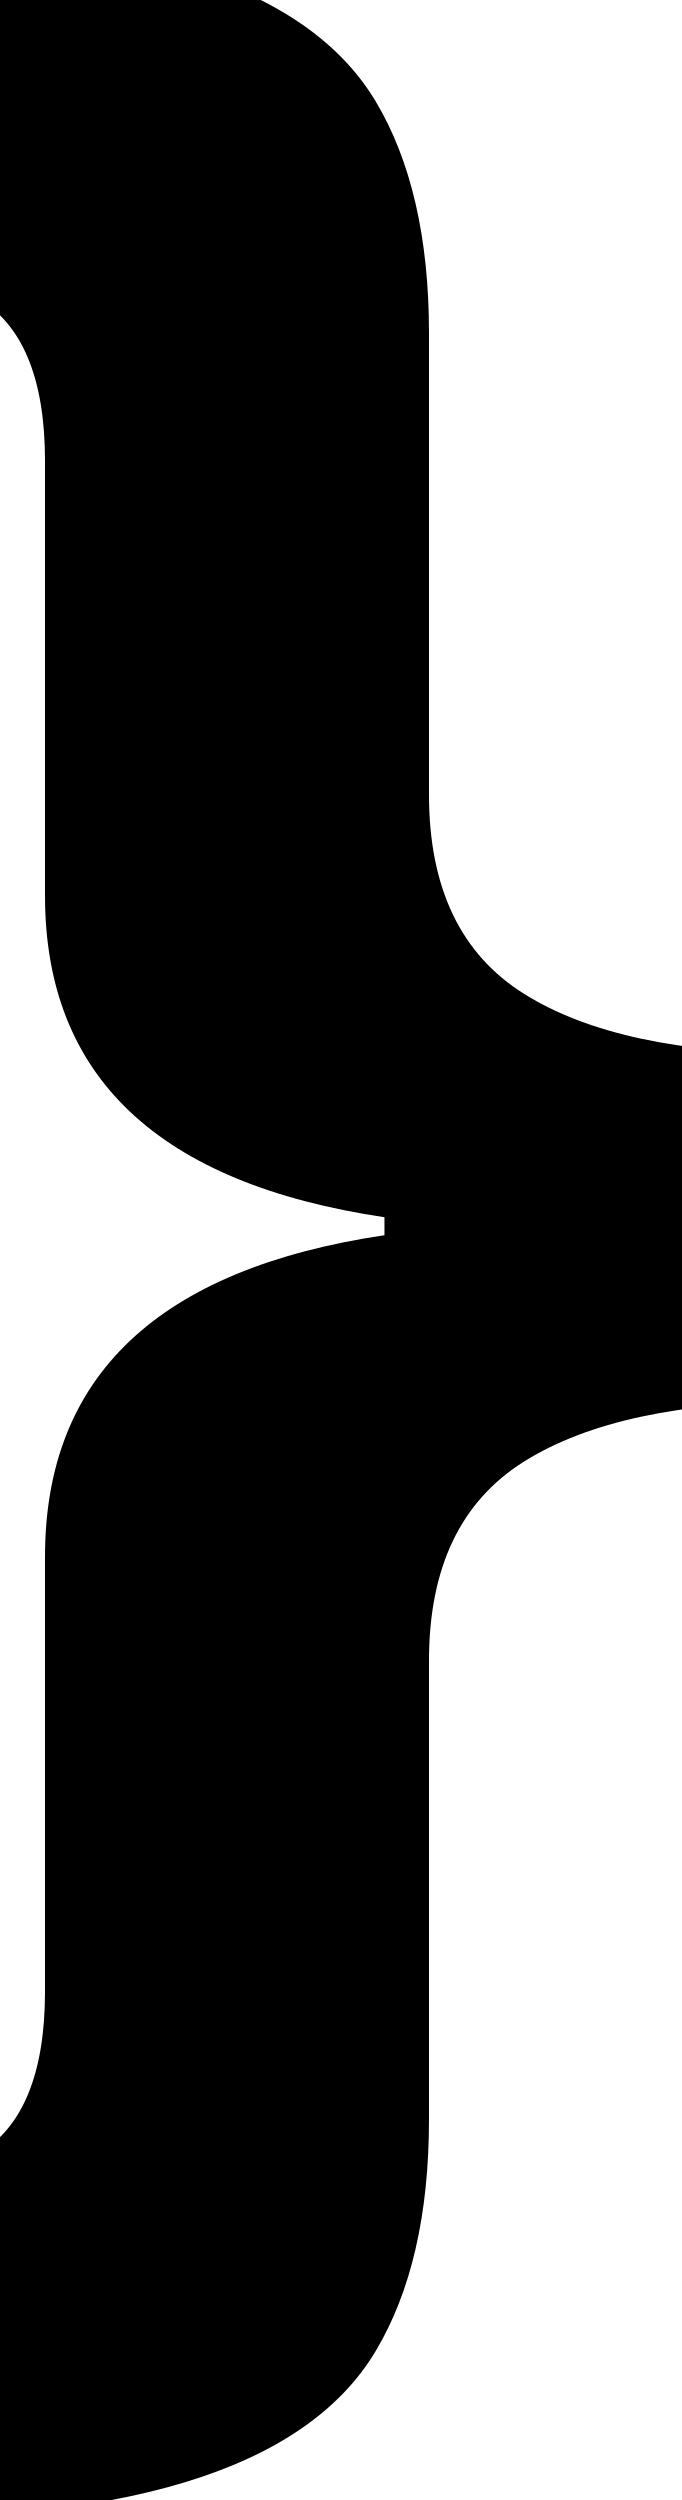
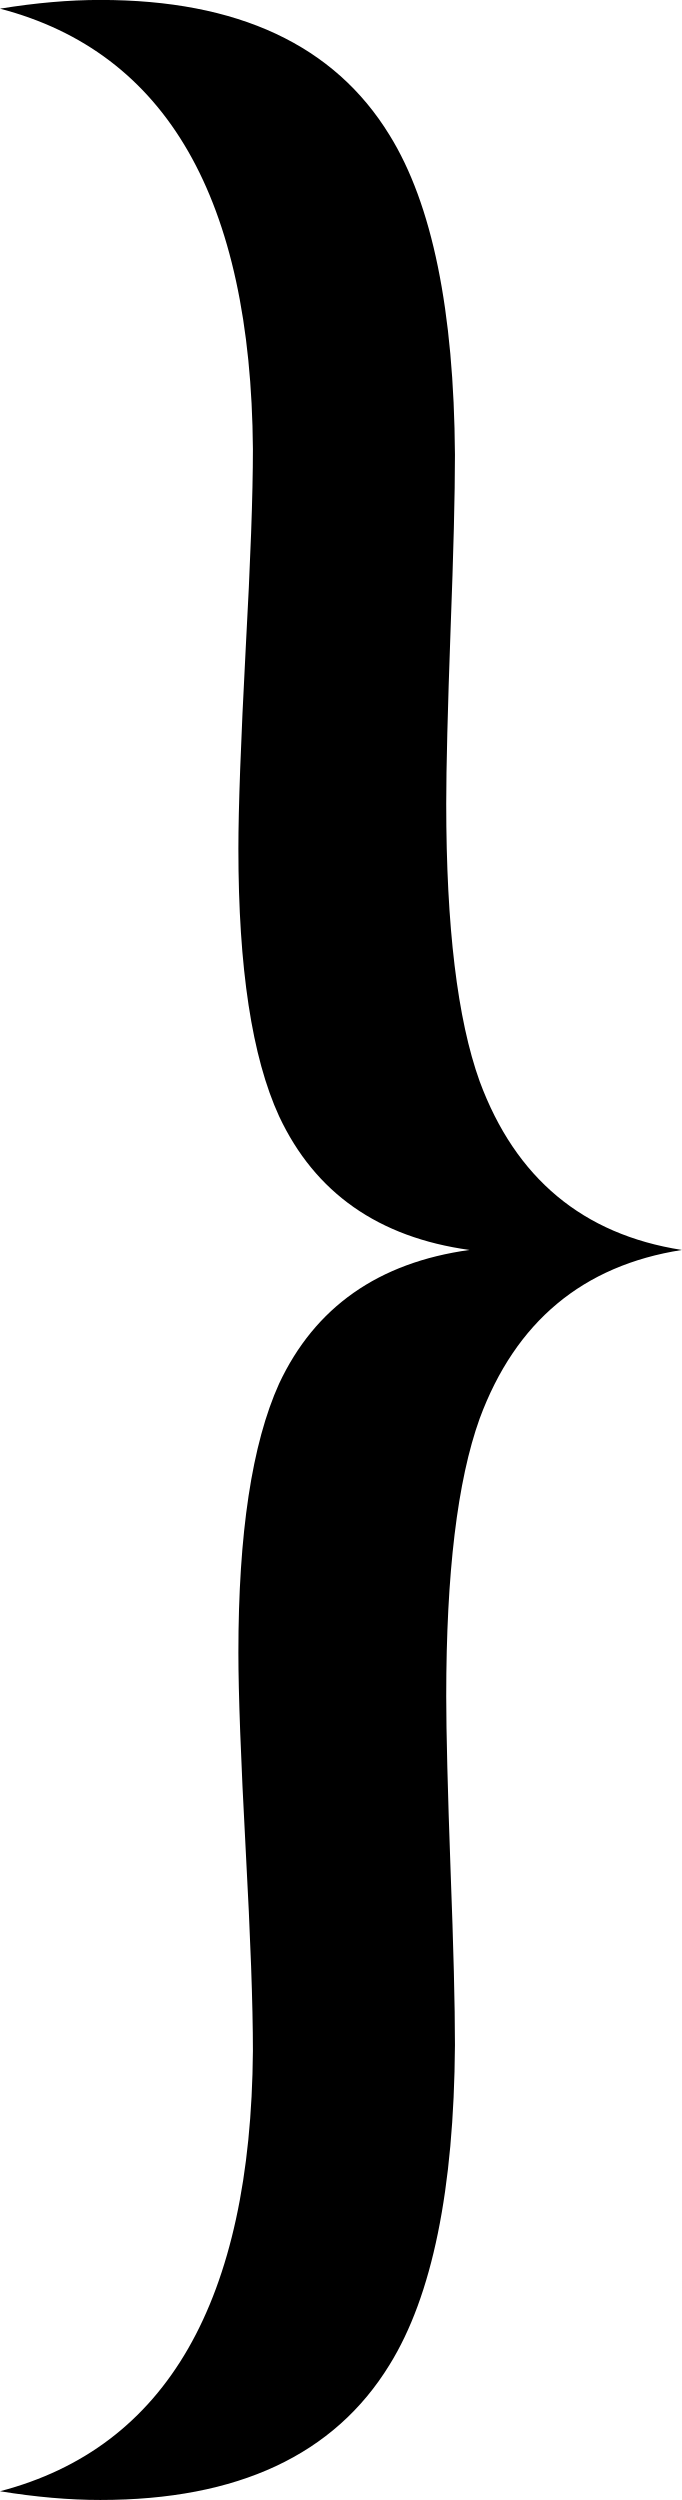
<svg xmlns="http://www.w3.org/2000/svg" width="54.535" height="200" viewBox="0 0 54.535 200" id="svg4375" version="1.1">
  <defs id="defs4377" />
-   <g id="layer1" transform="translate(1008.425,140.137)">
+   <g id="layer1" transform="translate(1000.983,140.137)">
    <flowRoot xml:space="preserve" id="flowRoot4923" style="font-style:normal;font-weight:normal;font-size:40px;line-height:125%;font-family:sans-serif;letter-spacing:0px;word-spacing:0px;fill:#000000;fill-opacity:1;stroke:none;stroke-width:1px;stroke-linecap:butt;stroke-linejoin:miter;stroke-opacity:1">
      <flowRegion id="flowRegion4925">
        <rect id="rect4927" width="294.286" height="448.571" x="-788.571" y="52.362" />
      </flowRegion>
      <flowPara id="flowPara4929" />
    </flowRoot>
-     <text xml:space="preserve" style="font-style:normal;font-variant:normal;font-weight:bold;font-stretch:normal;font-size:238.14px;line-height:125%;font-family:Aharoni;-inkscape-font-specification:'Aharoni Bold';letter-spacing:0px;word-spacing:0px;fill:#000000;fill-opacity:1;stroke:none;stroke-width:1px;stroke-linecap:butt;stroke-linejoin:miter;stroke-opacity:1" x="-1034.588" y="24.165" id="text4931">
-       <tspan id="tspan4933" x="-1034.588" y="24.165">}</tspan>
-     </text>
+     <g style="font-style:normal;font-variant:normal;font-weight:bold;font-stretch:normal;font-size:238.14px;line-height:125%;font-family:Aharoni;-inkscape-font-specification:'Aharoni Bold';letter-spacing:0px;word-spacing:0px;fill:#000000;fill-opacity:1;stroke:none;stroke-width:1px;stroke-linecap:butt;stroke-linejoin:miter;stroke-opacity:1" id="text4931">
+       <path d="m -946.448,-40.137 q -11.86,1.86 -16.163,13.488 -2.674,7.442 -2.674,22.209 0,4.302 0.349,13.953 0.349,9.186 0.349,13.953 -0.116,17.326 -5.233,25.581 -6.628,10.814 -23.14,10.814 -3.721,0 -8.023,-0.698 20,-5.233 20.233,-35.233 0,-5.465 -0.581,-16.163 -0.581,-10.814 -0.581,-15.698 0,-14.302 3.256,-21.512 4.302,-9.186 15.233,-10.698 -10.93,-1.512 -15.233,-10.698 -3.256,-7.093 -3.256,-21.395 0,-4.884 0.581,-15.93 0.581,-10.581 0.581,-16.047 -0.233,-30 -20.233,-35.233 4.302,-0.698 8.023,-0.698 16.512,0 23.14,10.814 5.116,8.256 5.233,25.581 0,4.767 -0.349,13.953 -0.349,9.651 -0.349,13.953 0,14.767 2.674,22.209 4.302,11.628 16.163,13.488 z" id="path4940" />
+     </g>
  </g>
</svg>
